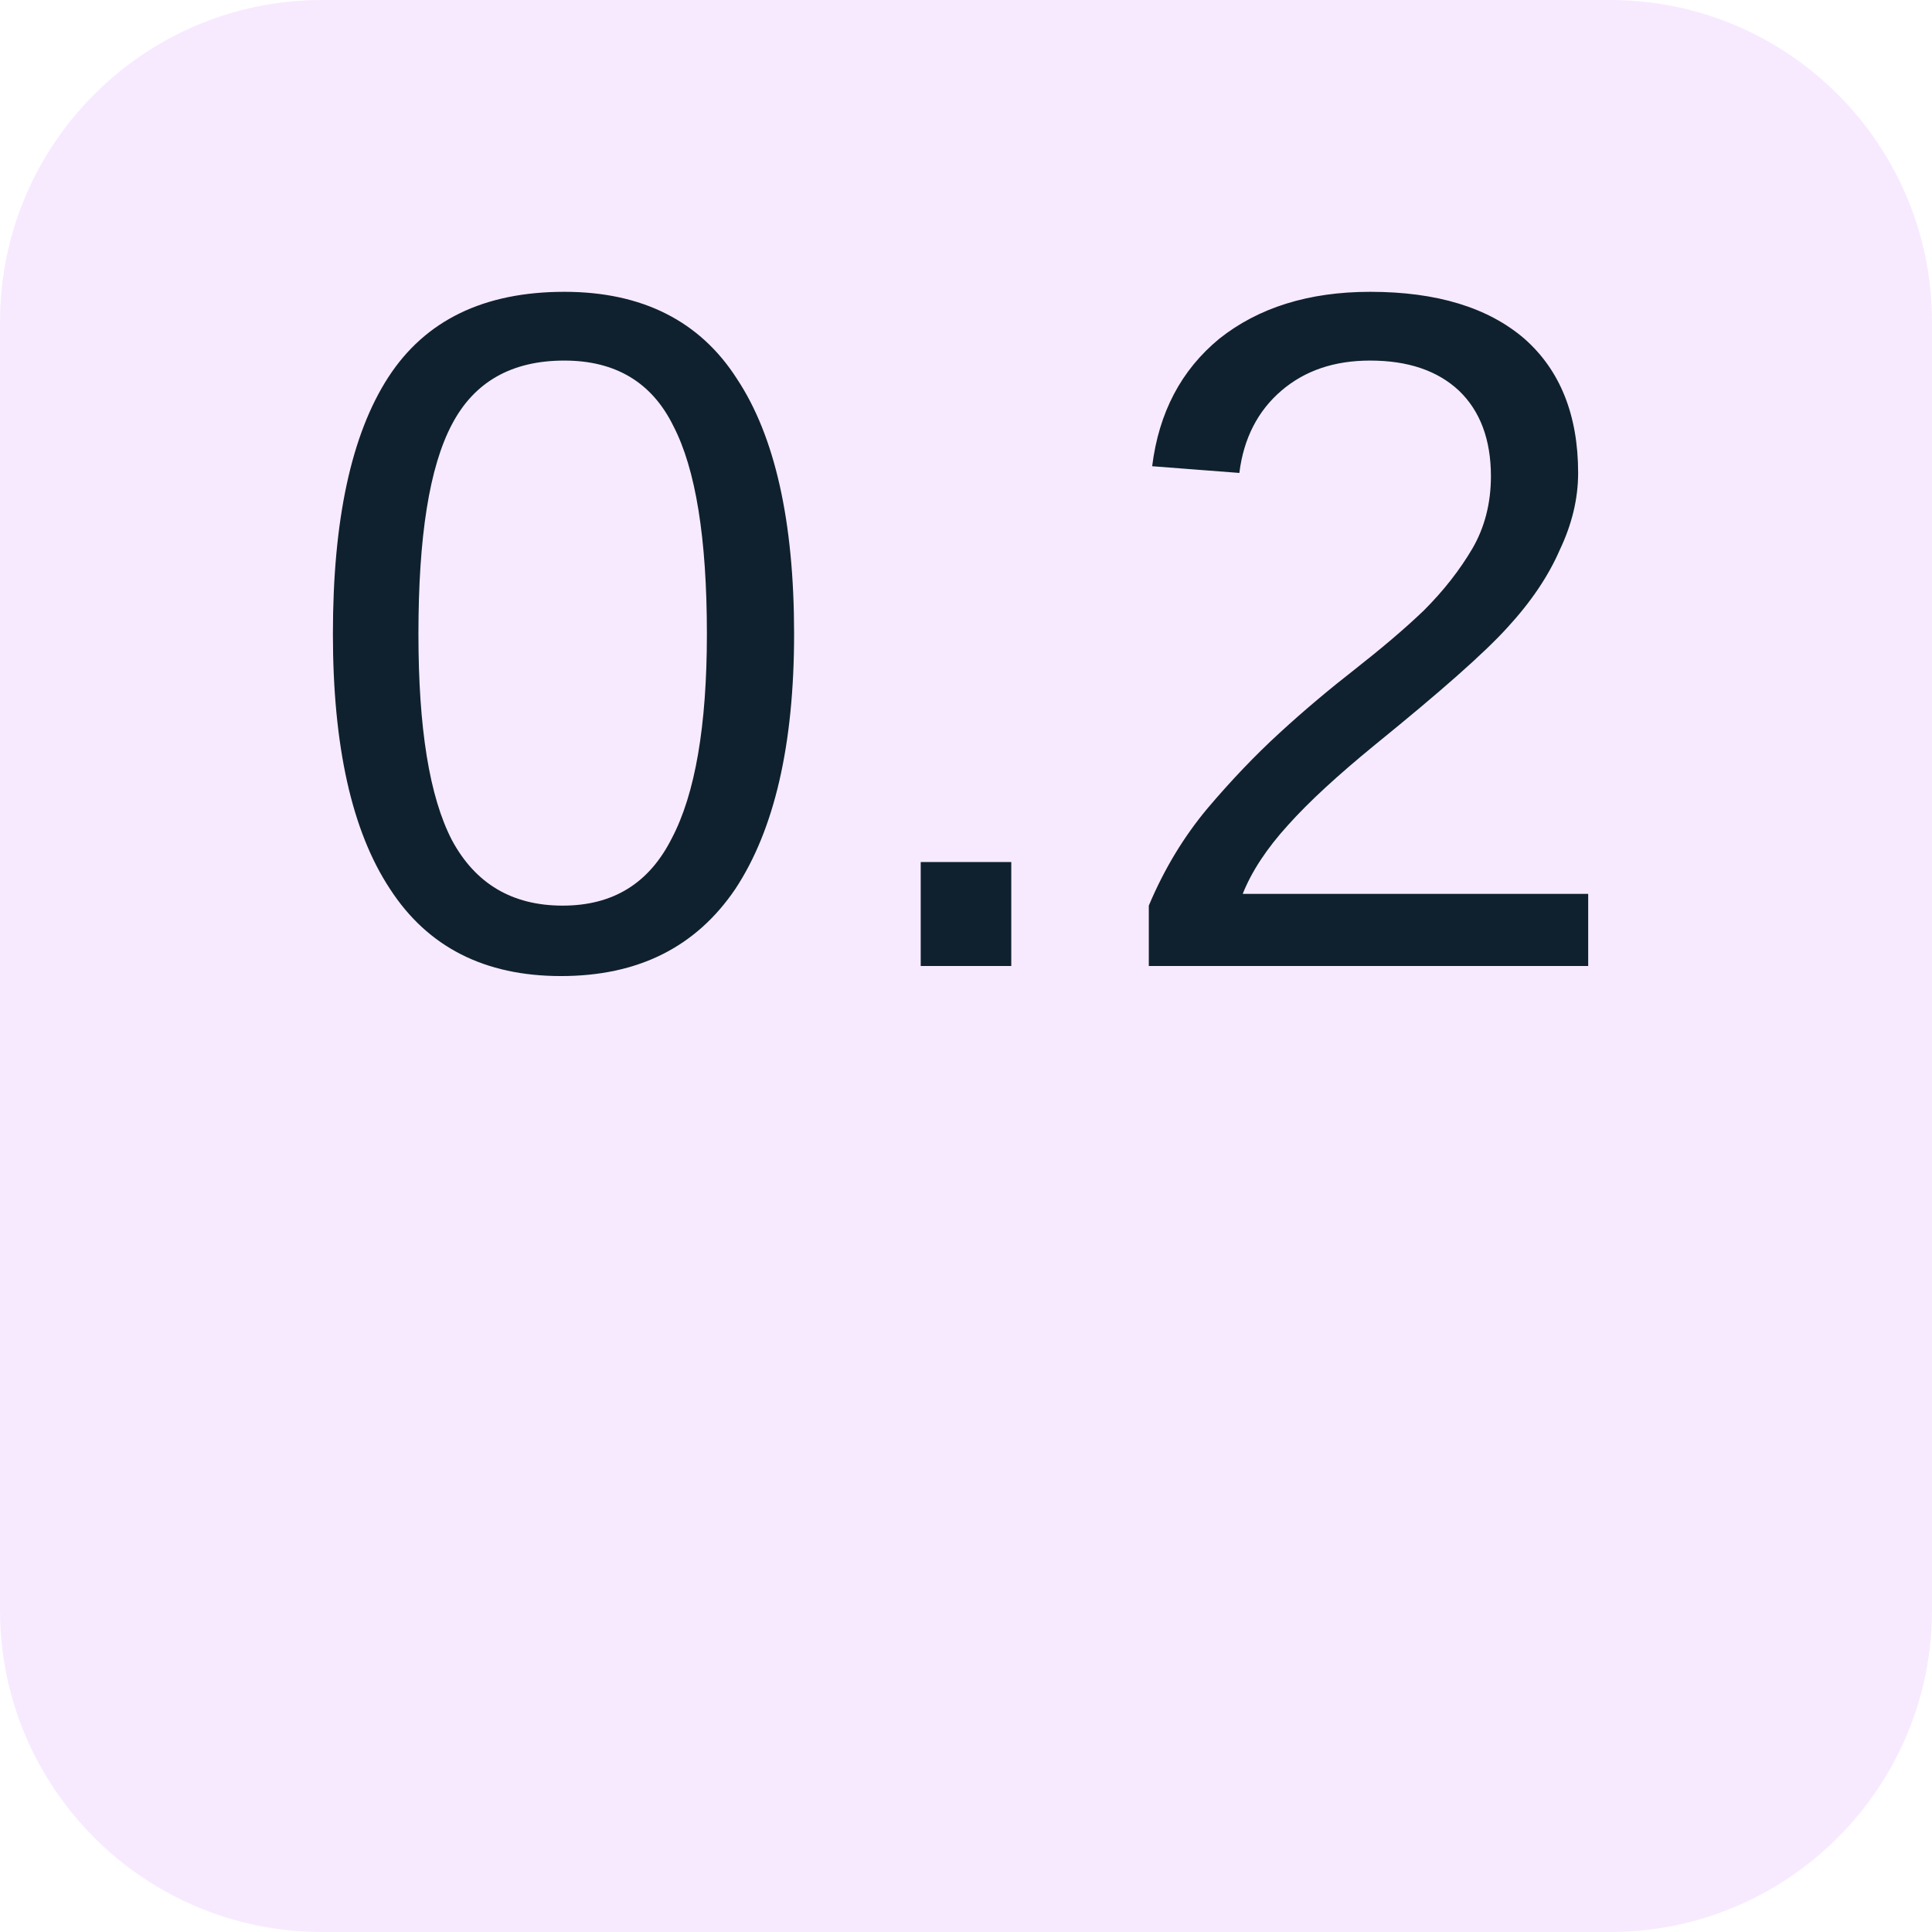
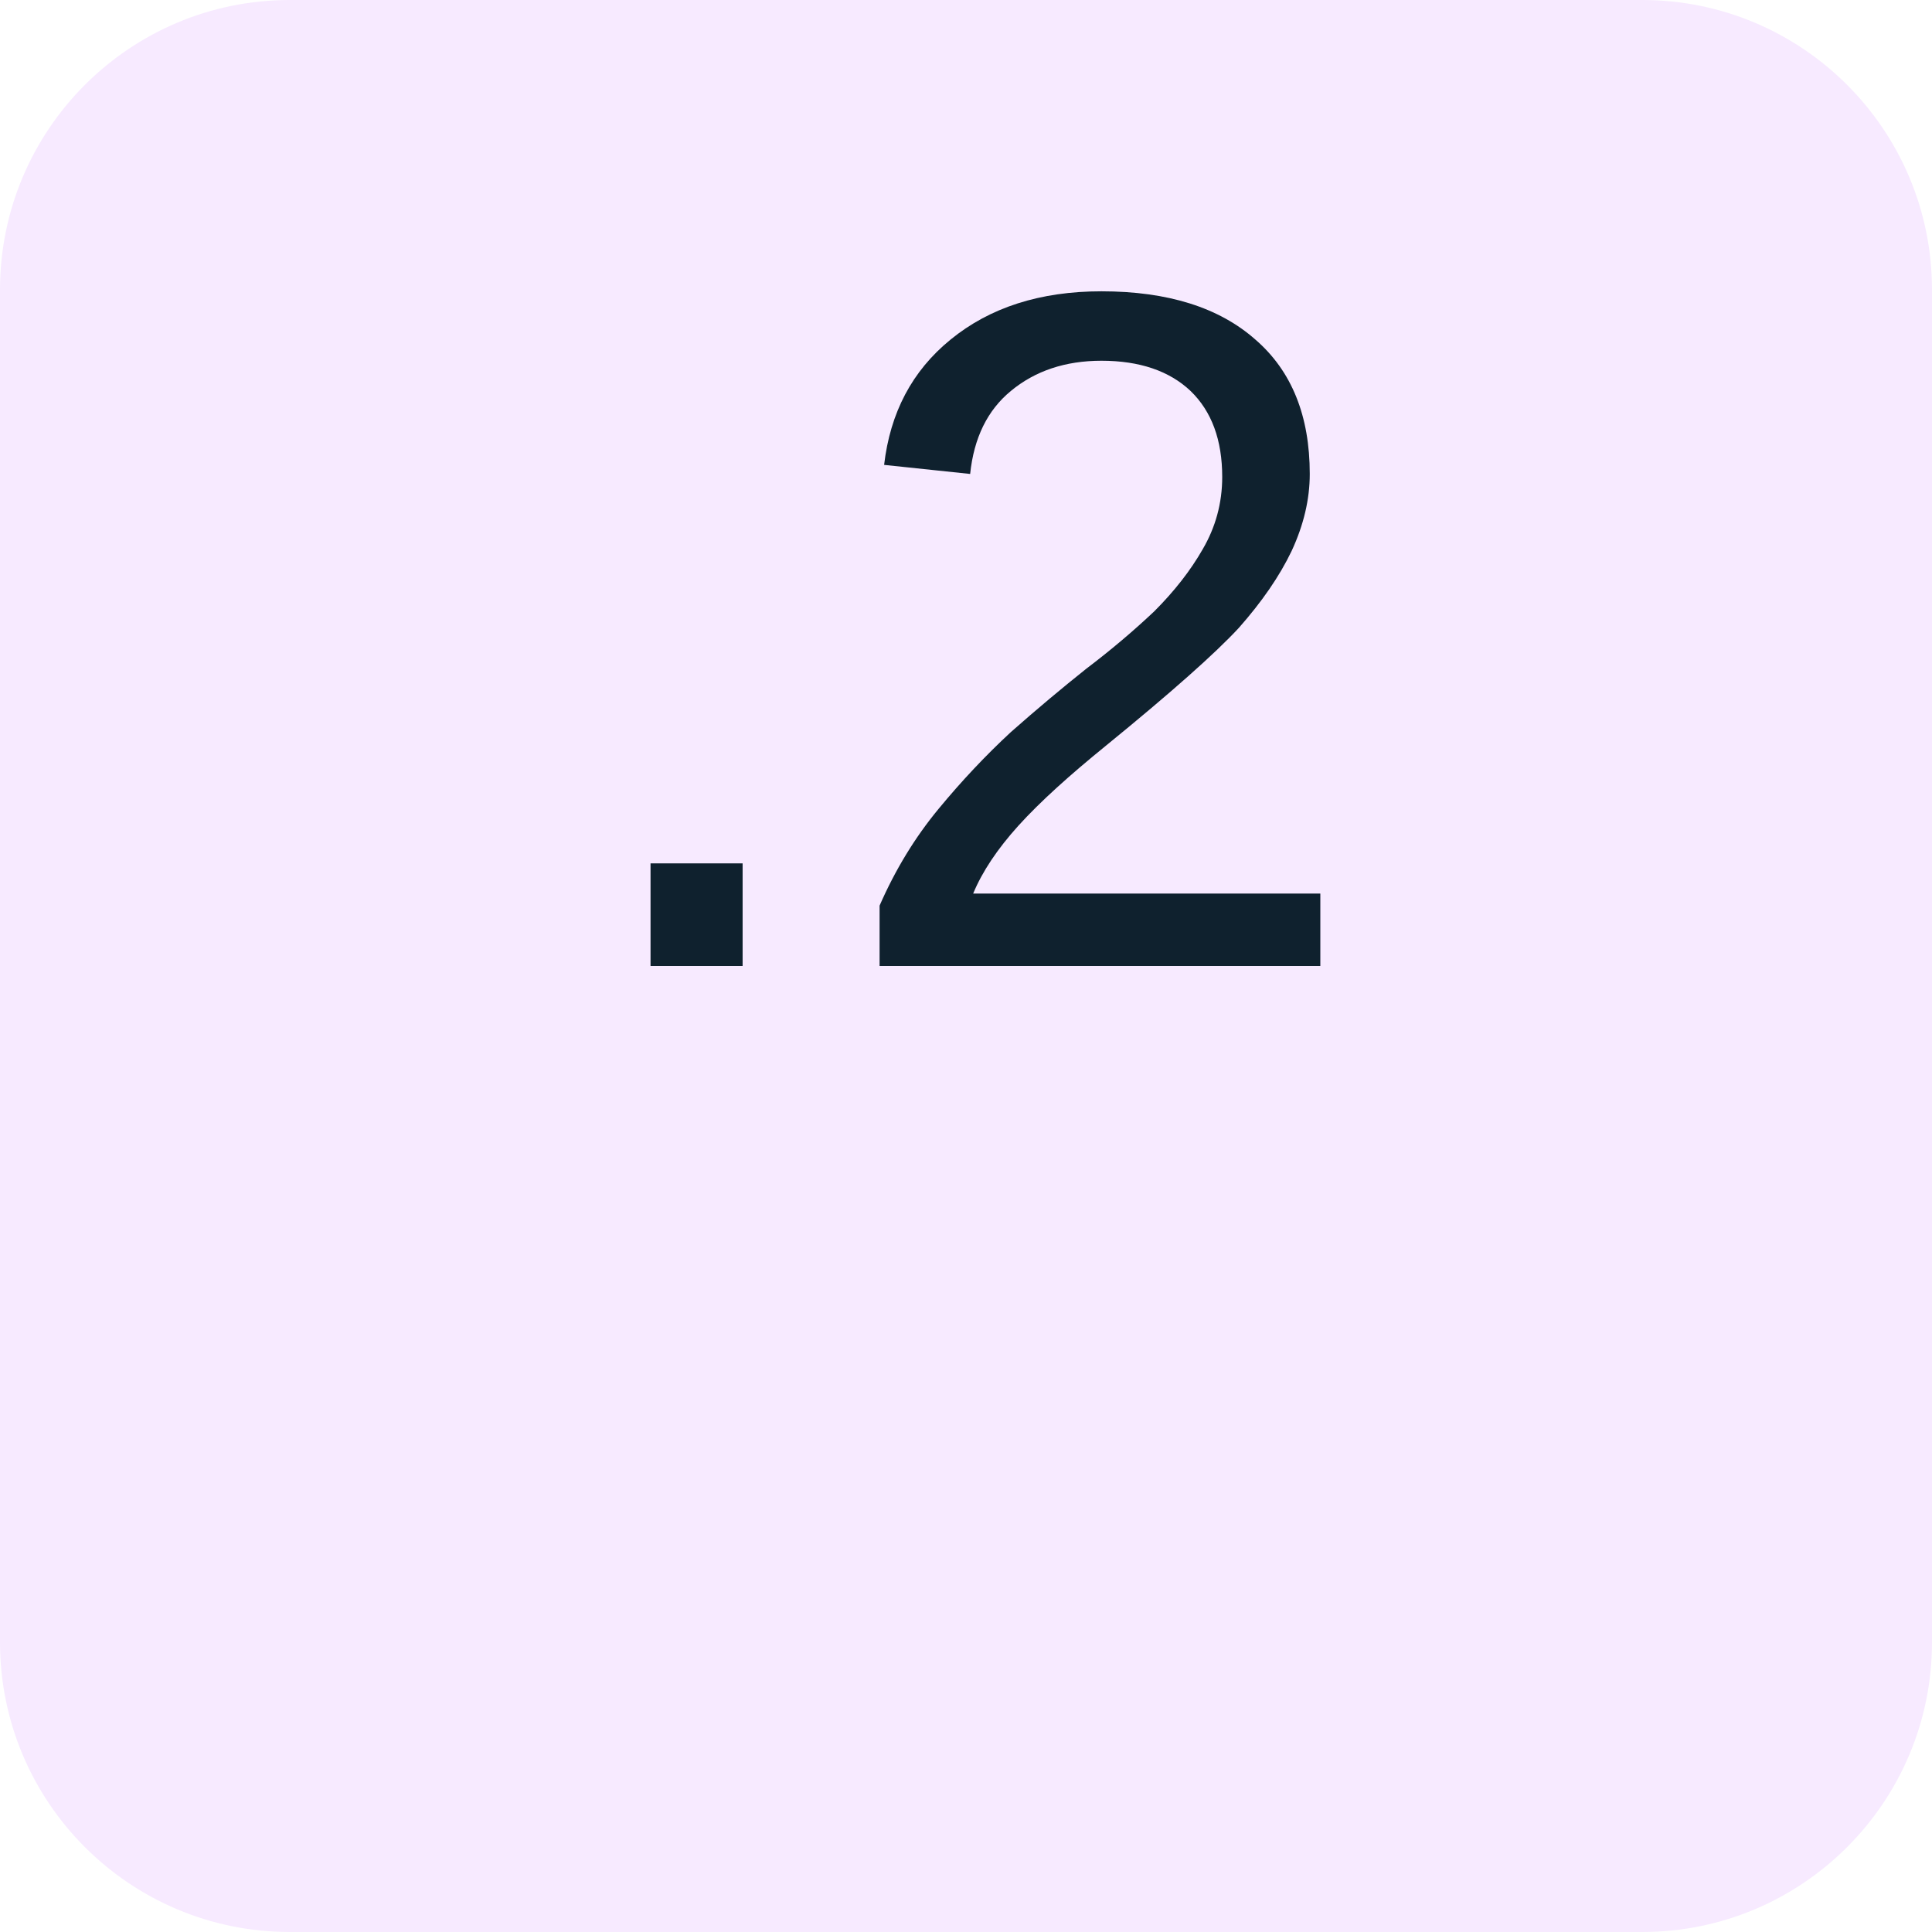
- <svg xmlns="http://www.w3.org/2000/svg" width="18" height="18">
-   <rect width="18" height="18" rx="3" ry="3" fill="#f7eaff" />
-   <text x="50%" y="50%" font-family="Arial" font-size="9" fill="#0f212e" text-anchor="middle" alignment-baseline="central">0.2</text>
+ <svg xmlns="http://www.w3.org/2000/svg" width="20" height="20">
+   <rect width="20" height="20" rx="3" ry="3" fill="#f7eaff" />
+   <text x="50%" y="50%" font-family="Arial" font-size="10" fill="#0f212e" text-anchor="middle" alignment-baseline="central">.2</text>
</svg>
